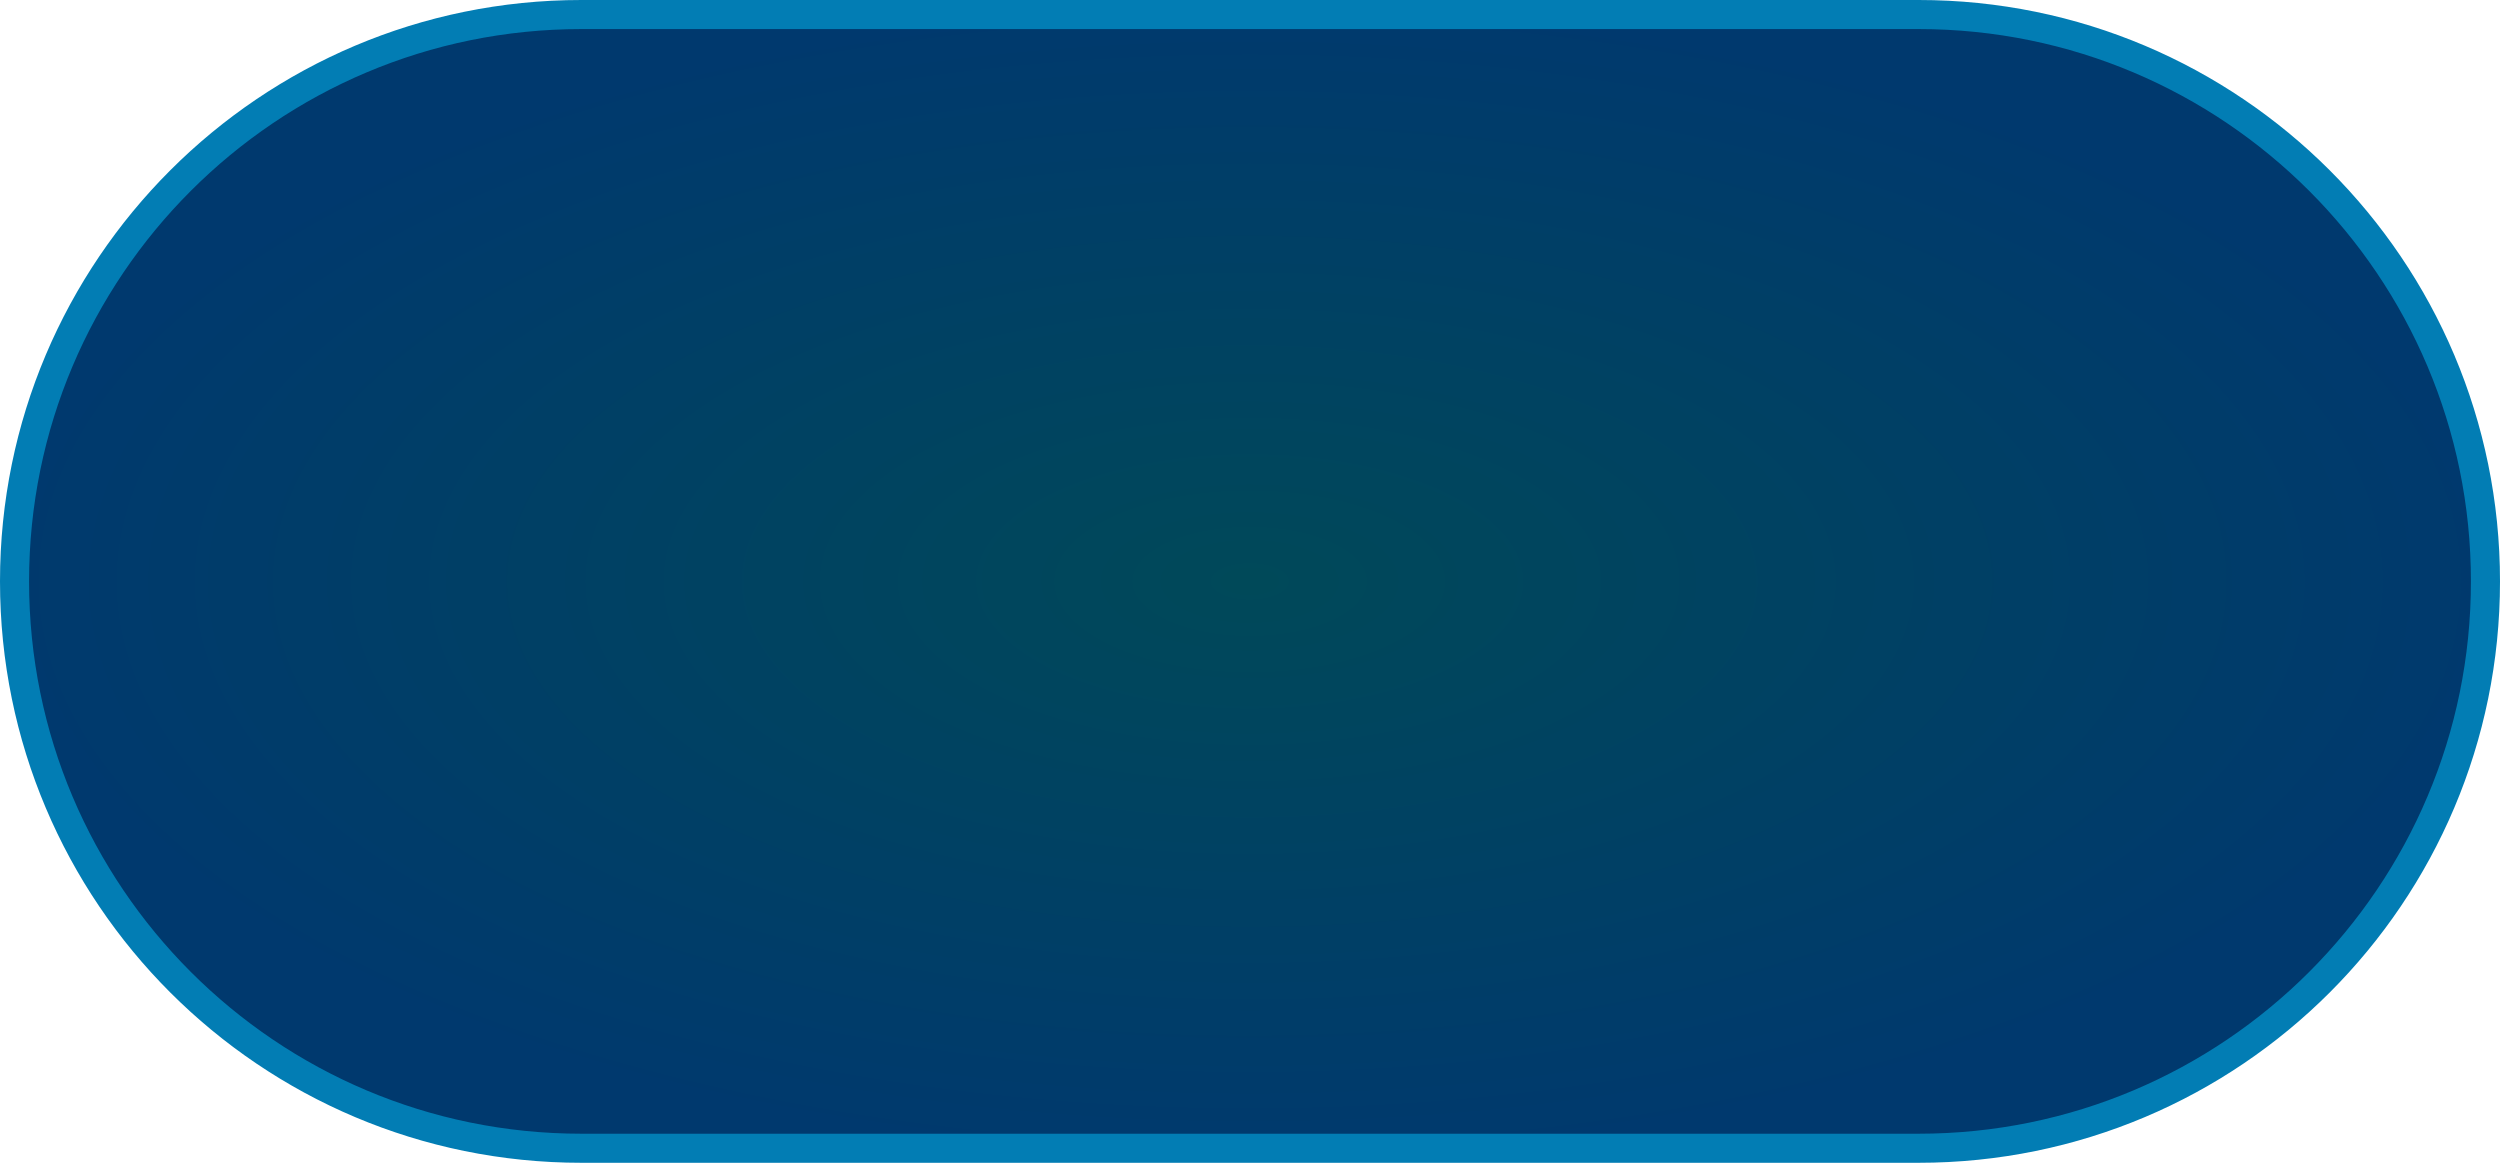
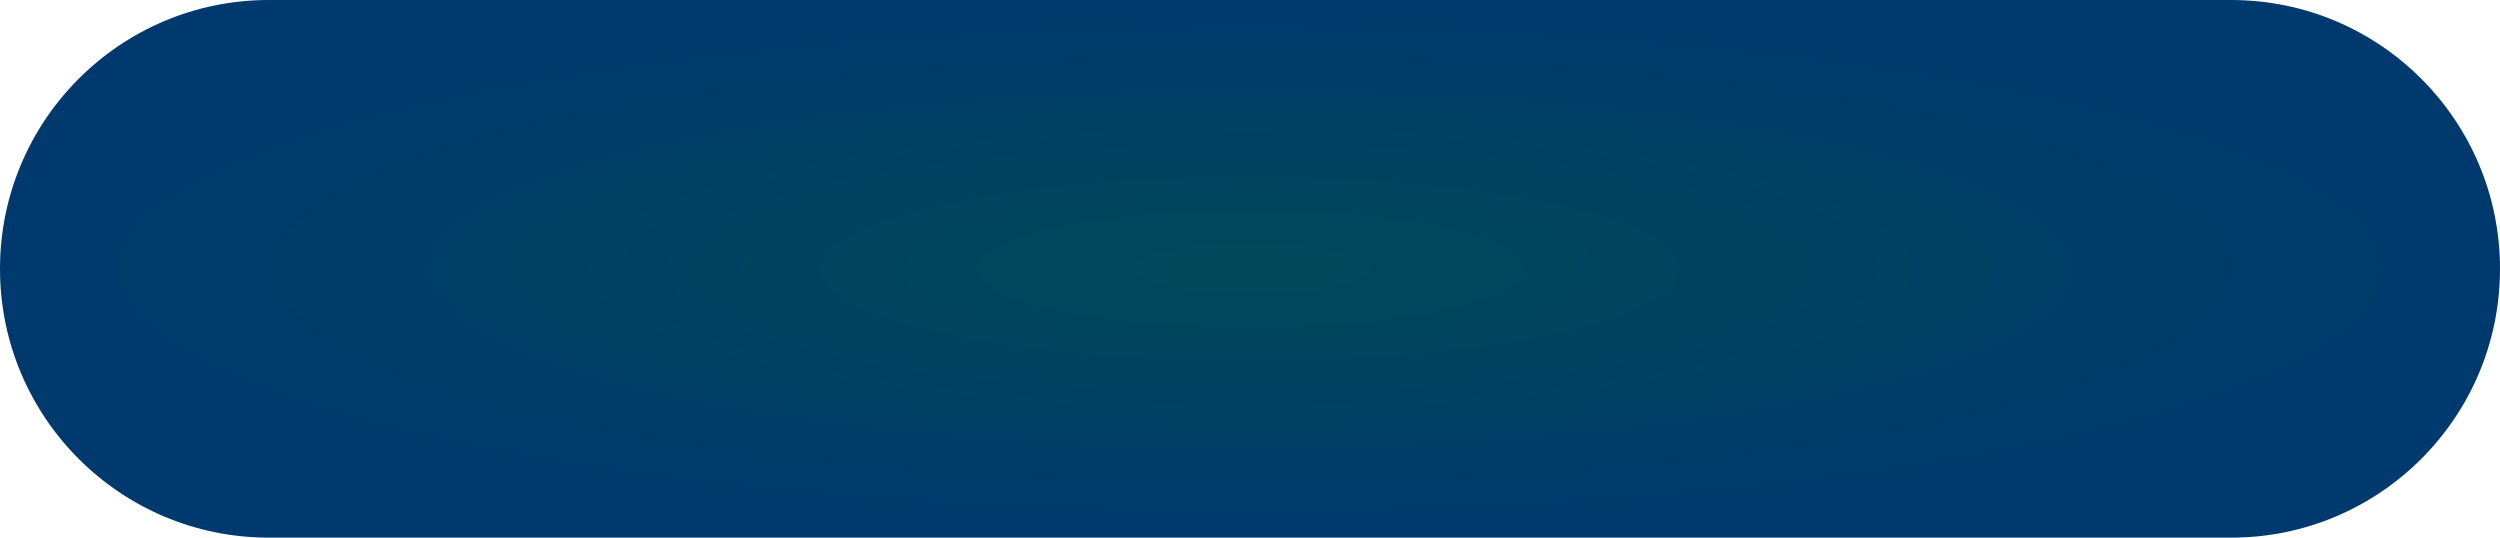
- <svg xmlns="http://www.w3.org/2000/svg" version="1.1" width="86px" height="40px">
+ <svg xmlns="http://www.w3.org/2000/svg" version="1.1" width="186px" height="40px">
  <defs>
-     <radialGradient cx="1519" cy="881" r="43" gradientTransform="matrix(-1 0 0 -0.4651163 3038 1290.767 )" gradientUnits="userSpaceOnUse" id="RadialGradient647">
-       <stop id="Stop648" stop-color="#004959" offset="0" />
-       <stop id="Stop649" stop-color="#00396e" offset="1" />
+     <radialGradient cx="1569" cy="951" r="93" gradientTransform="matrix(-1 0 0 -0.2150538 3138 1155.516 )" gradientUnits="userSpaceOnUse" id="RadialGradient94">
+       <stop id="Stop95" stop-color="#004959" offset="0" />
+       <stop id="Stop96" stop-color="#00396e" offset="1" />
    </radialGradient>
  </defs>
-   <g transform="matrix(1 0 0 1 -1476 -861 )">
-     <path d="M 1476.5 881  A 19.5 19.5 0 0 1 1496 861.5 L 1542 861.5  A 19.5 19.5 0 0 1 1561.5 881 A 19.5 19.5 0 0 1 1542 900.5 L 1496 900.5  A 19.5 19.5 0 0 1 1476.5 881 Z " fill-rule="nonzero" fill="url(#RadialGradient647)" stroke="none" />
-     <path d="M 1476.5 881  A 19.5 19.5 0 0 1 1496 861.5 L 1542 861.5  A 19.5 19.5 0 0 1 1561.5 881 A 19.5 19.5 0 0 1 1542 900.5 L 1496 900.5  A 19.5 19.5 0 0 1 1476.5 881 Z " stroke-width="1" stroke="#027db4" fill="none" />
+   <g transform="matrix(1 0 0 1 -1476 -931 )">
+     <path d="M 1476 951  A 20 20 0 0 1 1496 931 L 1642 931  A 20 20 0 0 1 1662 951 A 20 20 0 0 1 1642 971 L 1496 971  A 20 20 0 0 1 1476 951 Z " fill-rule="nonzero" fill="url(#RadialGradient94)" stroke="none" />
  </g>
</svg>
